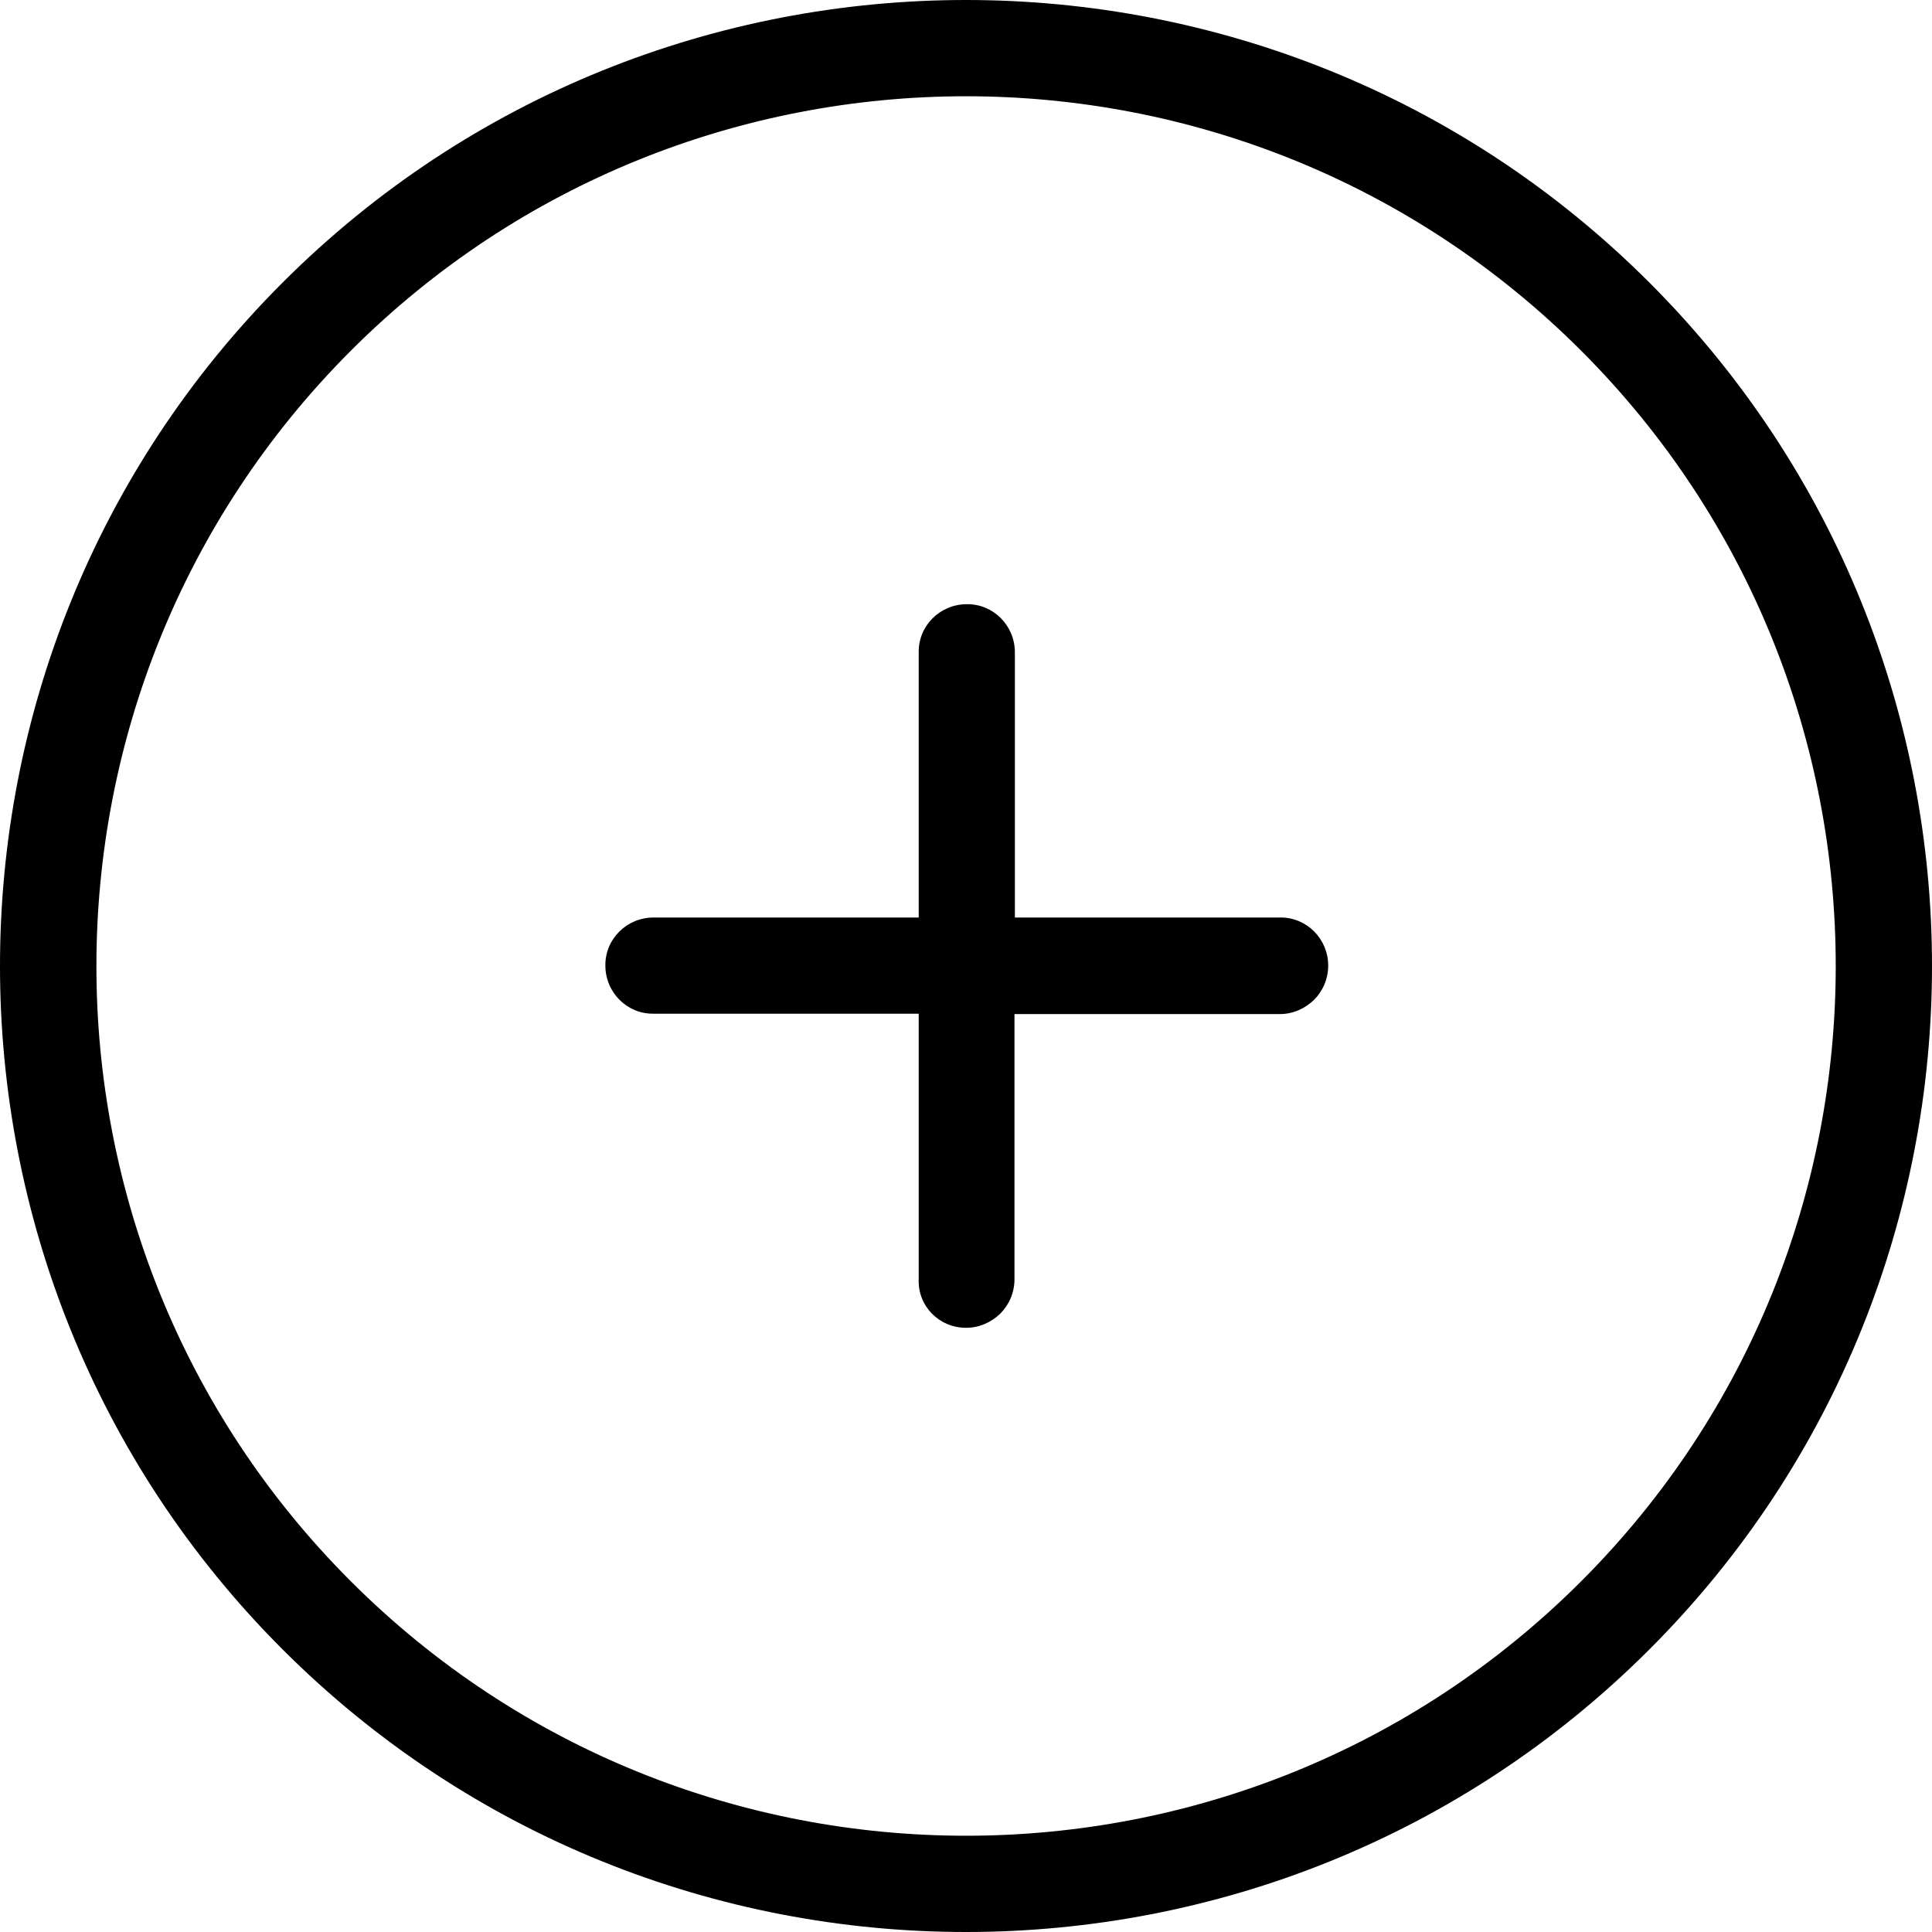
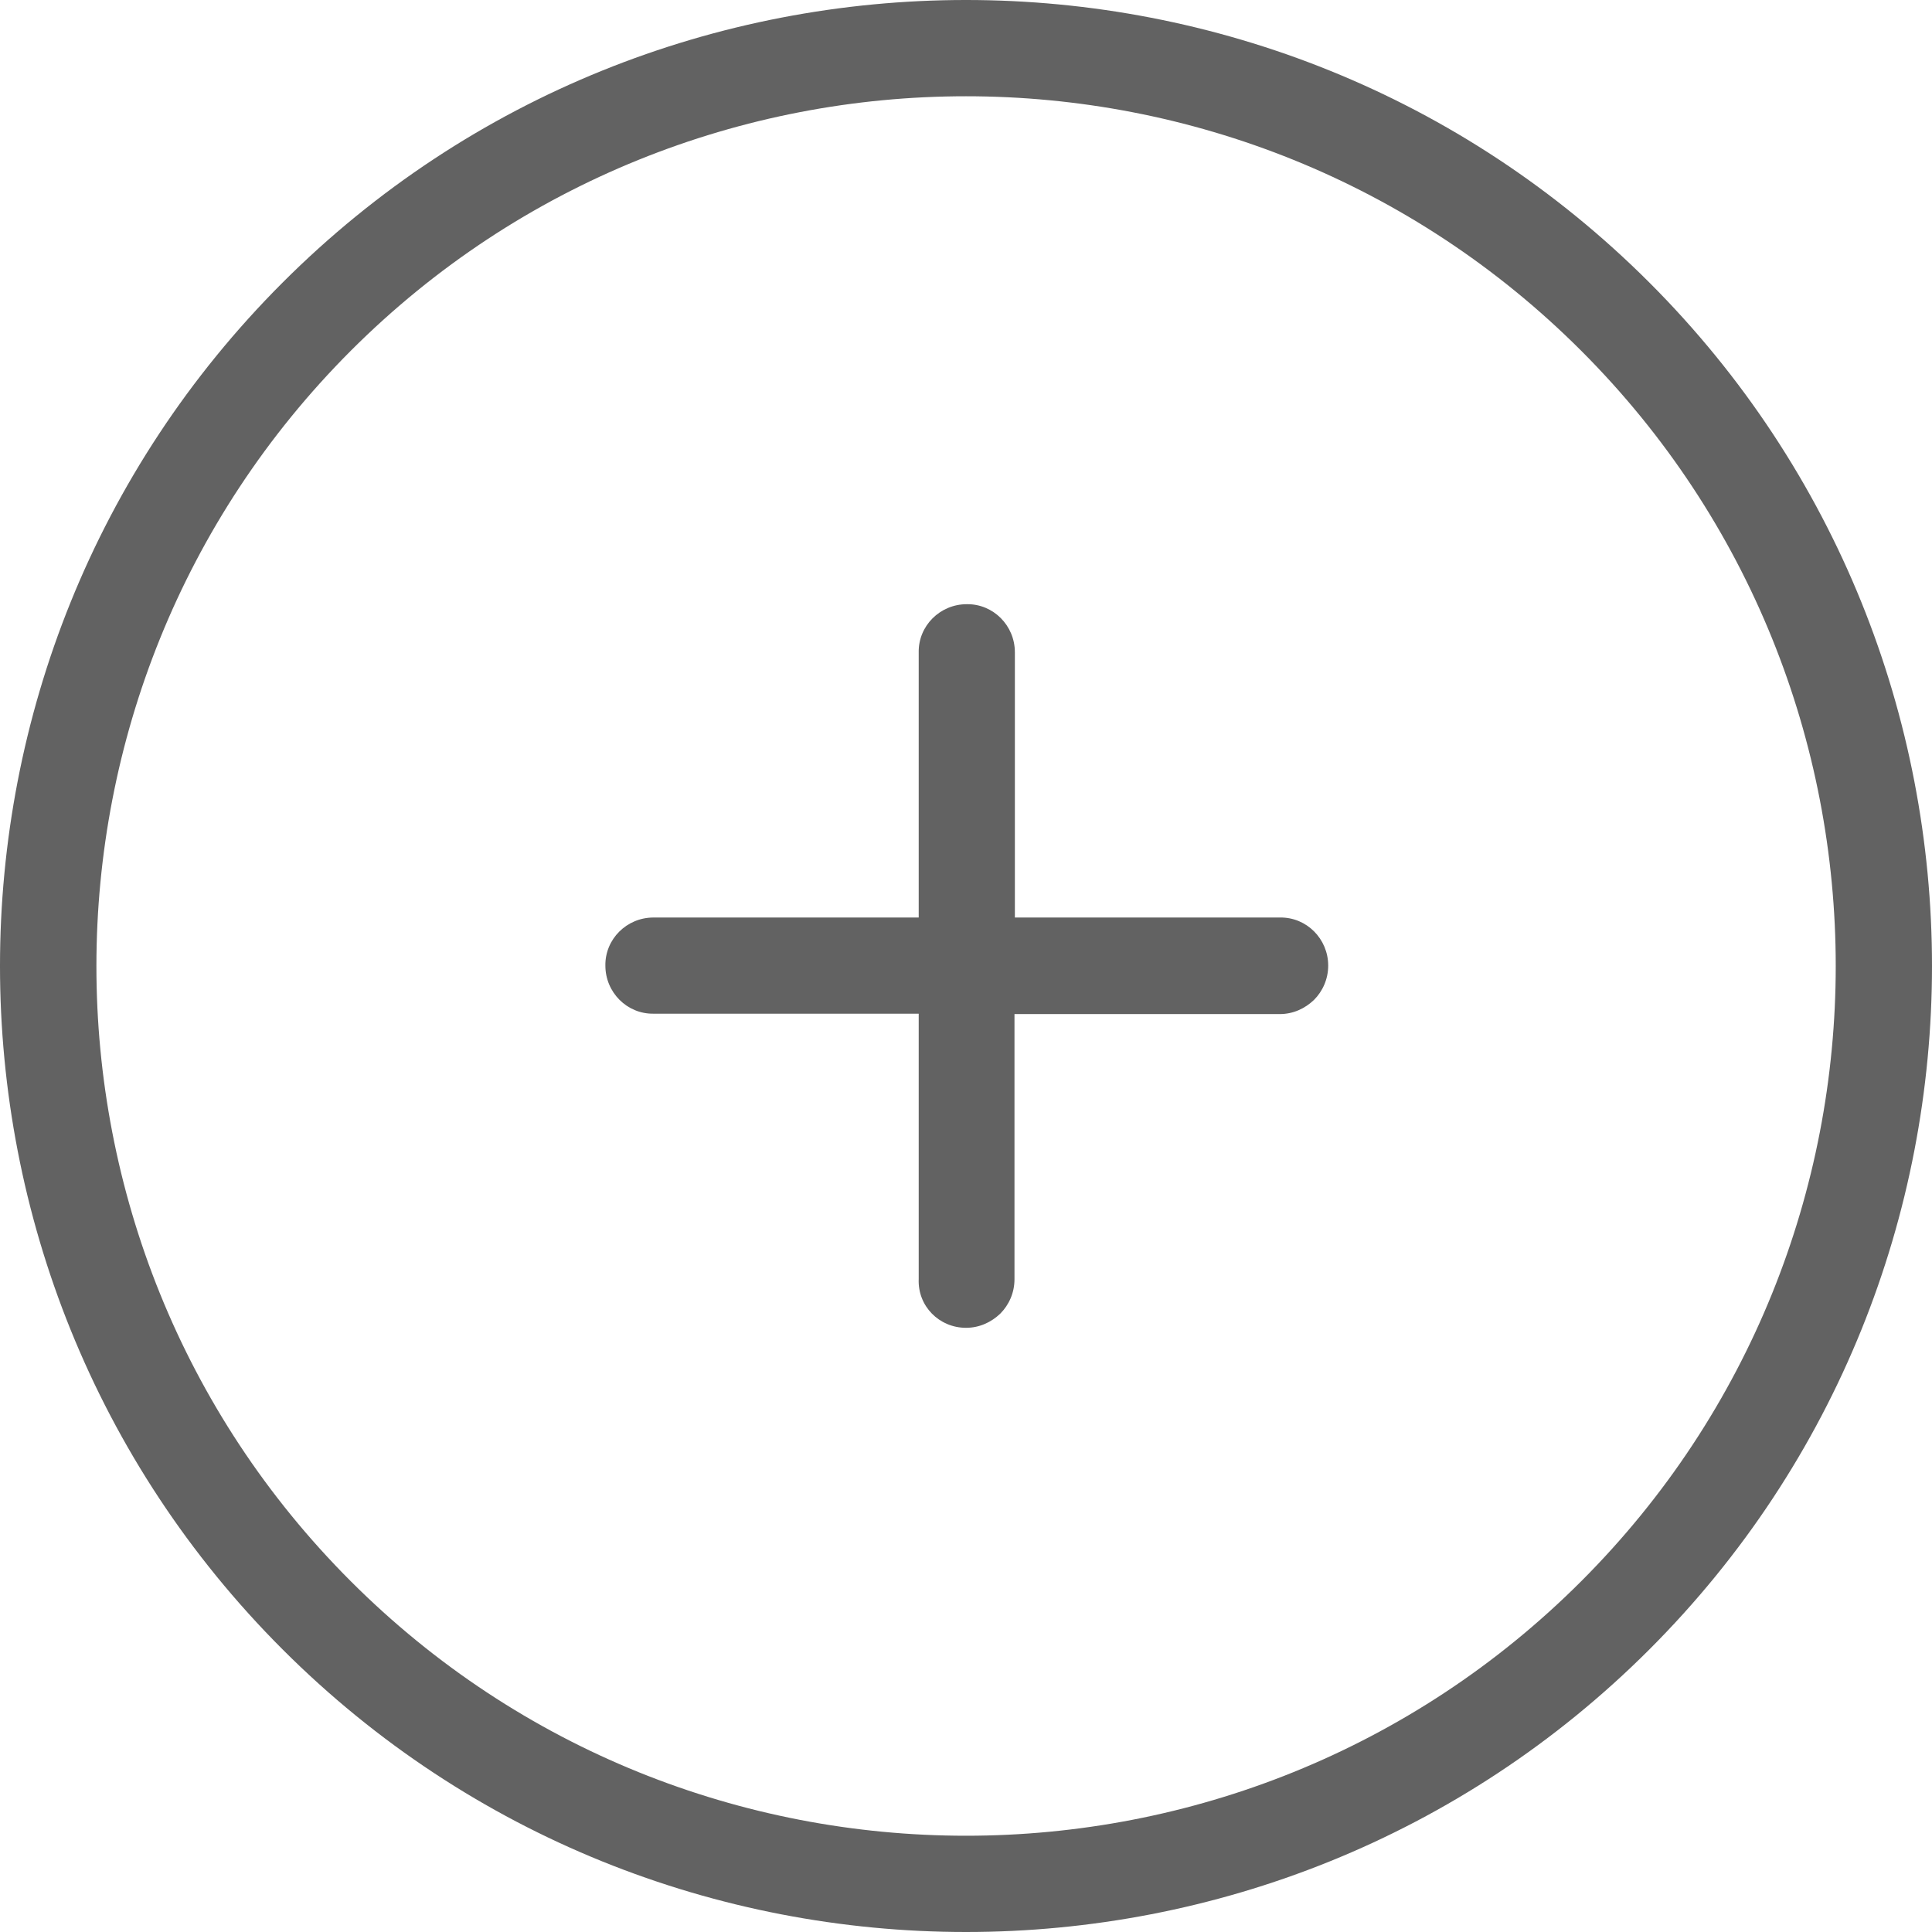
- <svg xmlns="http://www.w3.org/2000/svg" fill="#000000" height="800px" width="800px" version="1.1" id="Capa_1" viewBox="0 0 490.2 490.2" xml:space="preserve">
+ <svg xmlns="http://www.w3.org/2000/svg" fill="#626262" height="800px" width="800px" version="1.1" id="Capa_1" viewBox="0 0 490.2 490.2" xml:space="preserve">
  <g>
    <g>
      <path d="M418.5,418.5c95.6-95.6,95.6-251.2,0-346.8s-251.2-95.6-346.8,0s-95.6,251.2,0,346.8S322.9,514.1,418.5,418.5z M89,89    c86.1-86.1,226.1-86.1,312.2,0s86.1,226.1,0,312.2s-226.1,86.1-312.2,0S3,175.1,89,89z" />
      <path d="M245.1,336.9c3.4,0,6.4-1.4,8.7-3.6c2.2-2.2,3.6-5.3,3.6-8.7v-67.3h67.3c3.4,0,6.4-1.4,8.7-3.6c2.2-2.2,3.6-5.3,3.6-8.7    c0-6.8-5.5-12.3-12.2-12.2h-67.3v-67.3c0-6.8-5.5-12.3-12.2-12.2c-6.8,0-12.3,5.5-12.2,12.2v67.3h-67.3c-6.8,0-12.3,5.5-12.2,12.2    c0,6.8,5.5,12.3,12.2,12.2h67.3v67.3C232.8,331.4,238.3,336.9,245.1,336.9z" />
    </g>
  </g>
</svg>
